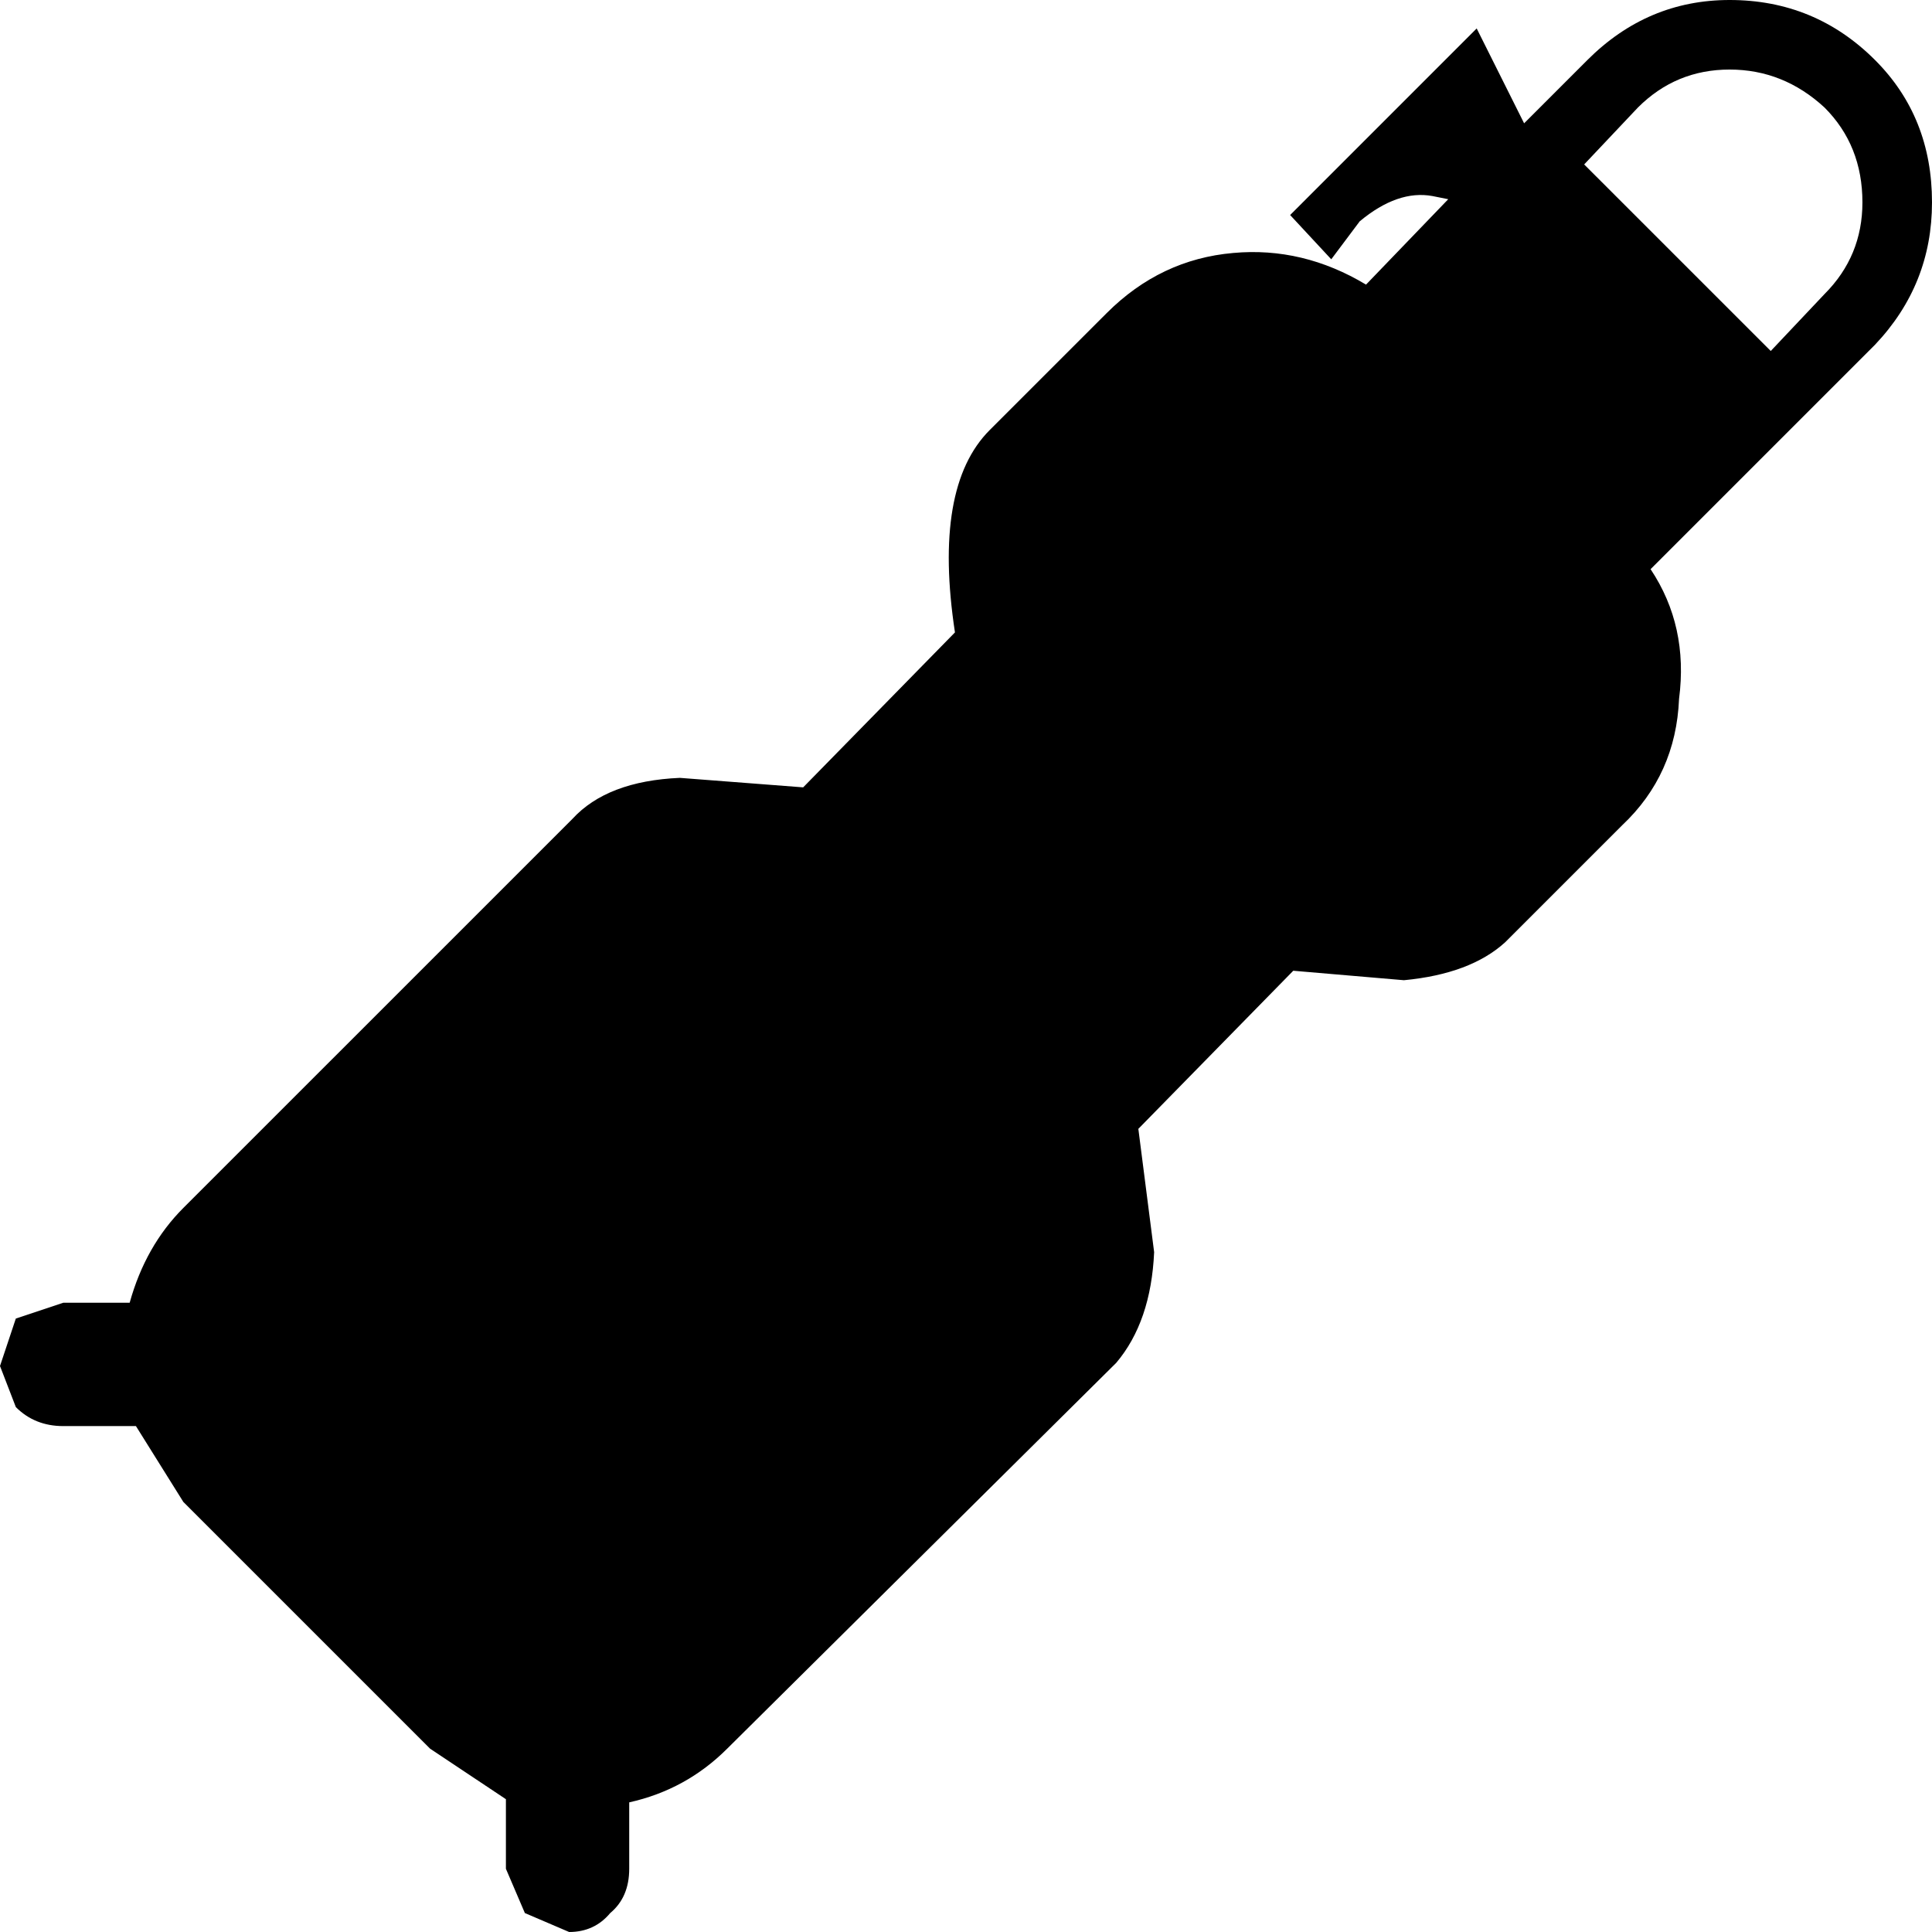
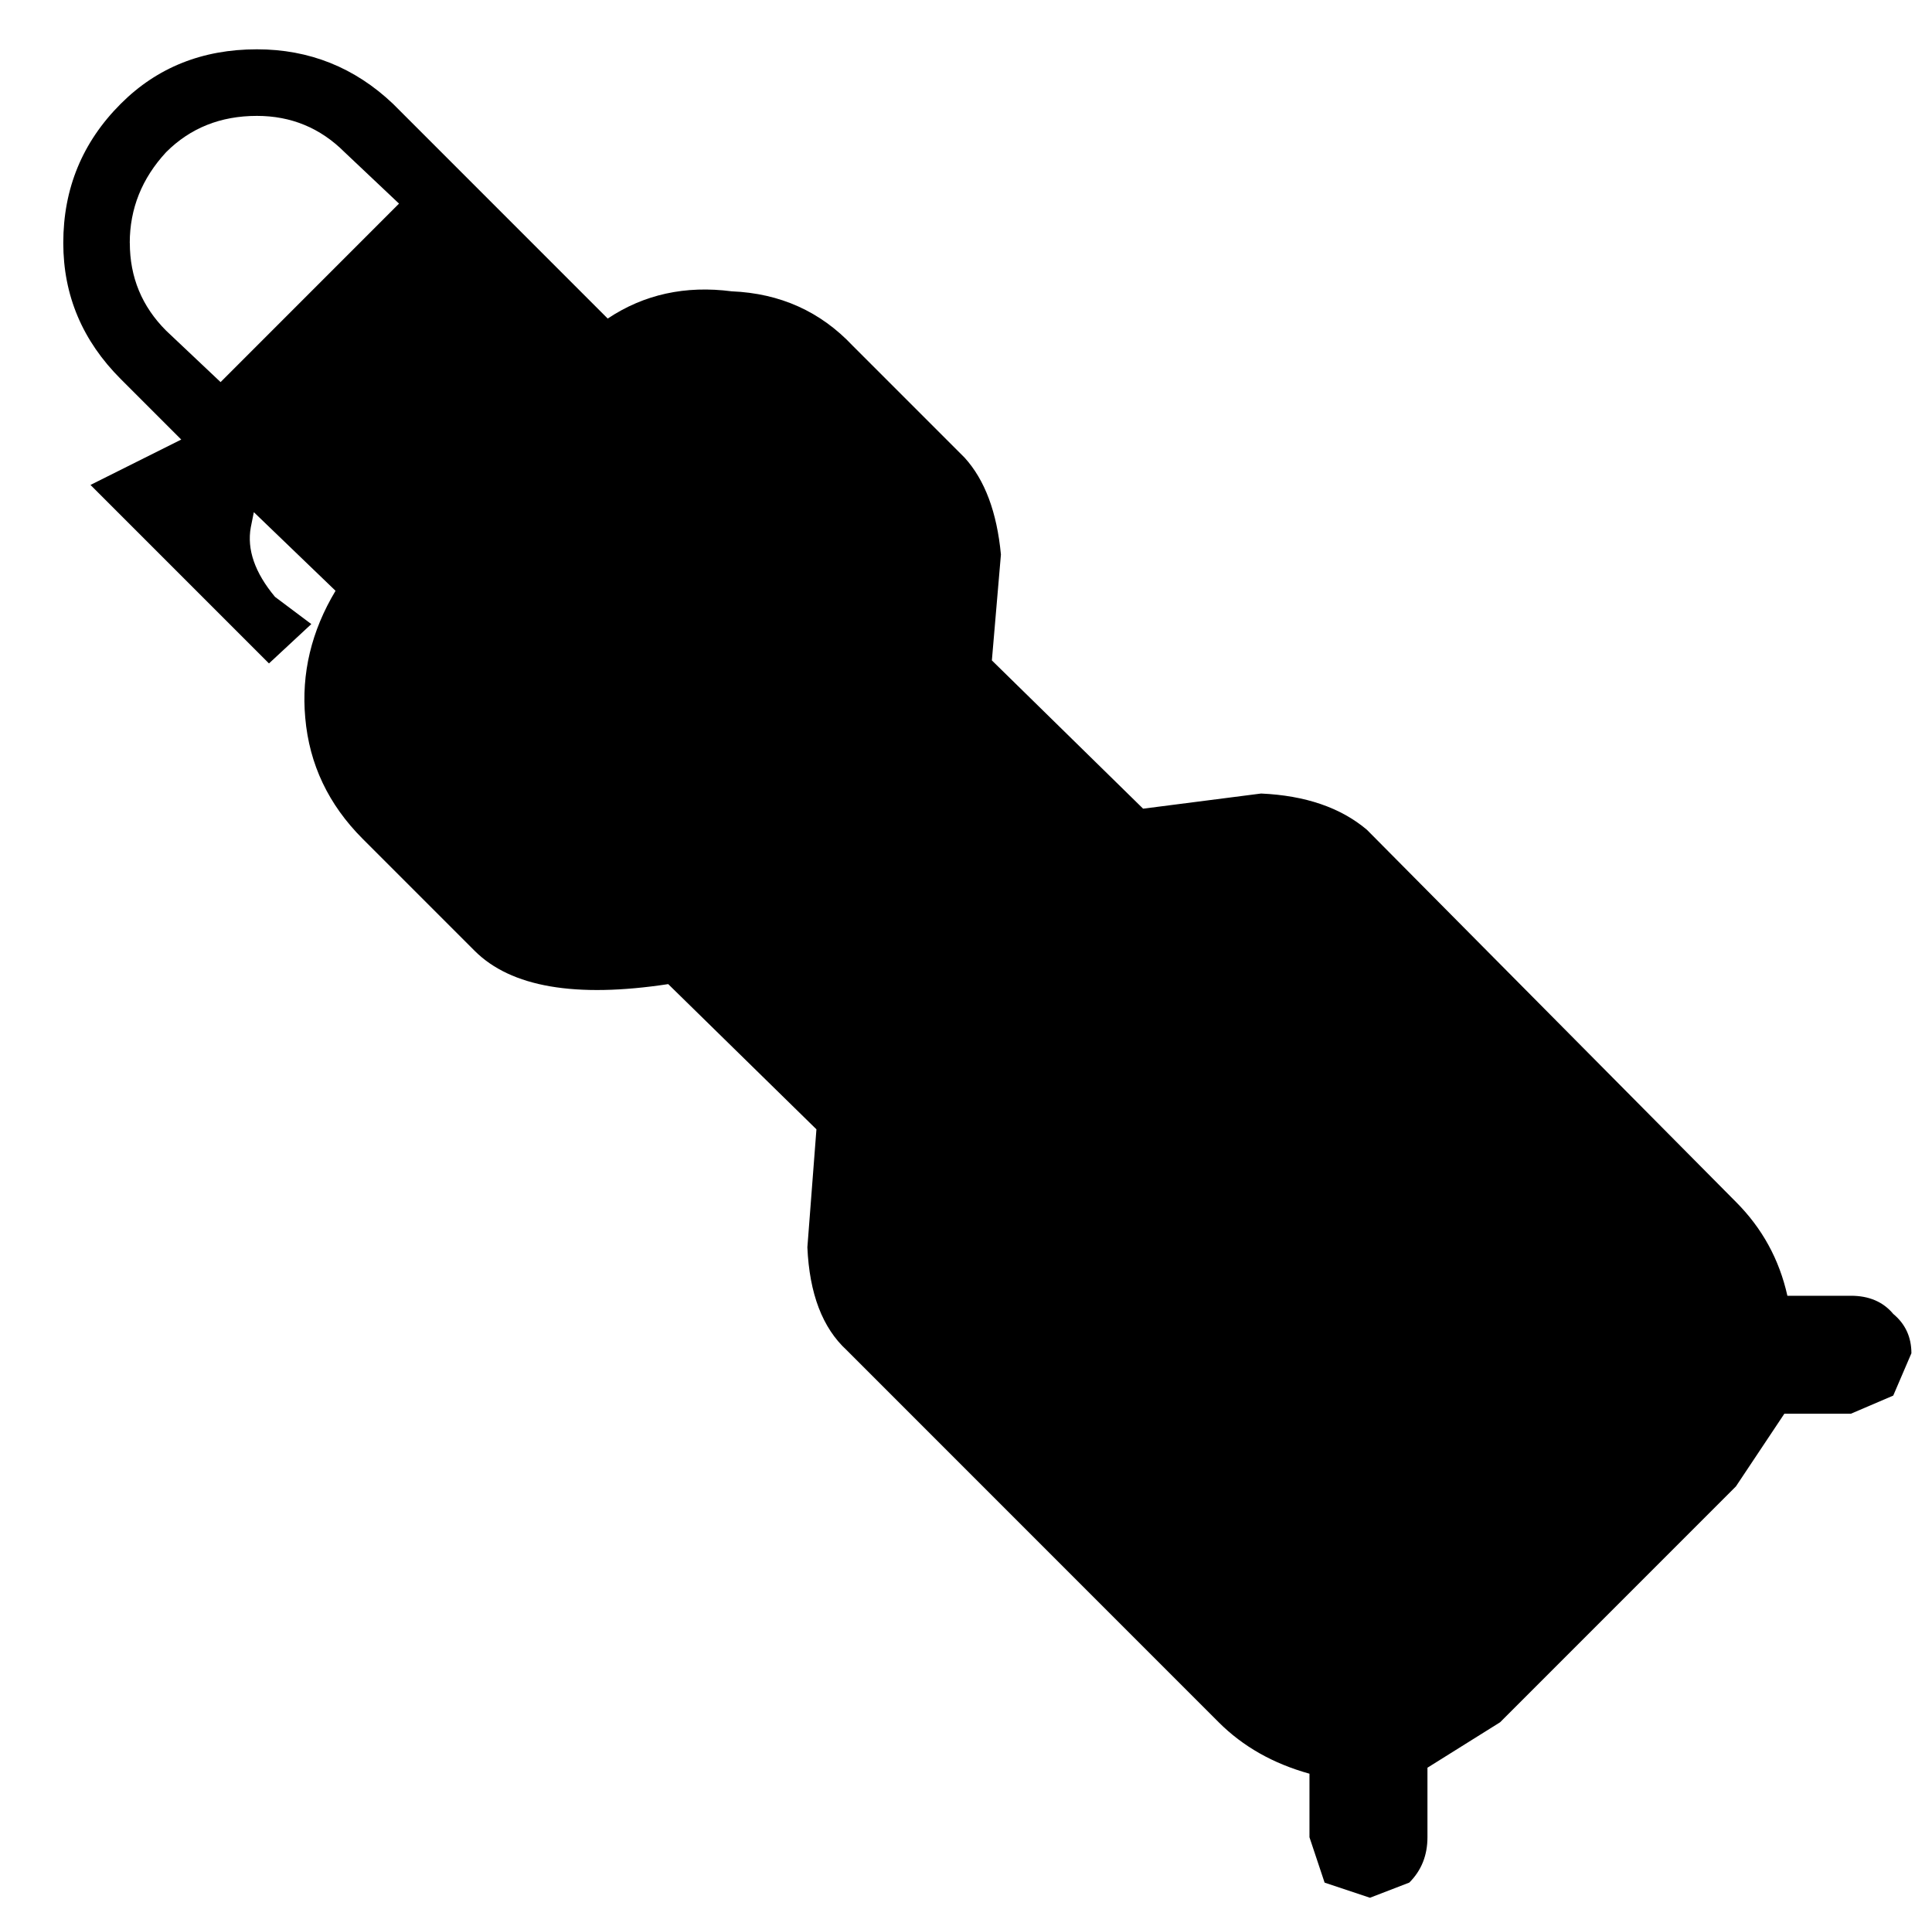
- <svg xmlns="http://www.w3.org/2000/svg" xml:space="preserve" width="256.181" height="256.181" viewBox="0 0 67.781 67.781">
-   <path d="M60.681 0q2.996 0 5.103 2.108 1.997 1.997 1.997 4.992 0 2.884-1.997 4.992l-7.876 7.876q1.331 1.997.999 4.549-.111 2.662-1.997 4.437l-4.105 4.105q-1.22 1.109-3.55 1.33l-3.883-.332-5.435 5.547.554 4.326q-.11 2.44-1.33 3.883L25.514 61.347q-1.442 1.442-3.439 1.886v2.33q0 .998-.666 1.553-.554.665-1.442.665l-1.553-.665-.665-1.553v-2.441l-2.663-1.775-8.653-8.653-1.664-2.662H2.22q-.999 0-1.664-.666L0 47.924l.555-1.664 1.664-.555h2.33q.554-1.997 1.885-3.328L20.08 28.732q1.22-1.331 3.772-1.442l4.326.333 5.325-5.436q-.776-5.103 1.22-7.1l4.105-4.104q1.886-1.886 4.438-2.108 2.44-.222 4.659 1.11l2.884-2.996-.554-.111q-1.22-.222-2.552.887l-.998 1.332-1.443-1.553L51.807.998l1.664 3.328 2.218-2.218Q57.797 0 60.681 0m0 2.44q-1.885 0-3.217 1.332l-1.886 1.997 6.546 6.545 1.886-1.997q1.33-1.331 1.33-3.217 0-1.997-1.33-3.328Q62.567 2.44 60.68 2.44" />
+ <svg xmlns="http://www.w3.org/2000/svg" xml:space="preserve" width="229.041" height="226.716" viewBox="0 0 60.601 59.985">
+   <path d="M1.985 7.619q0-2.563 1.803-4.365 1.708-1.708 4.27-1.708 2.466 0 4.268 1.708l6.736 6.736q1.708-1.138 3.891-.854 2.277.095 3.795 1.708l3.51 3.51q.949 1.044 1.138 3.037l-.284 3.32 4.744 4.65 3.7-.475q2.087.094 3.321 1.138l11.575 11.671q1.233 1.234 1.613 2.942h1.993q.853 0 1.328.57.569.473.569 1.233l-.57 1.328-1.327.568H55.97l-1.518 2.278-7.4 7.4-2.277 1.424v2.18q0 .854-.57 1.423l-1.233.475-1.423-.474-.475-1.423v-1.993q-1.708-.474-2.846-1.612l-11.67-11.671q-1.138-1.044-1.233-3.226l.284-3.7-4.649-4.554q-4.364.663-6.072-1.044l-3.51-3.51q-1.613-1.613-1.803-3.796-.19-2.087.95-3.985l-2.563-2.466-.095.474q-.19 1.043.759 2.182l1.139.854-1.328 1.234-5.599-5.598 2.847-1.423-1.897-1.897q-1.803-1.803-1.803-4.27m2.087 0q0 1.613 1.139 2.752l1.708 1.613 5.597-5.598-1.708-1.613Q9.67 3.634 8.058 3.634q-1.709 0-2.847 1.138Q4.07 6.006 4.07 7.62" />
</svg>
